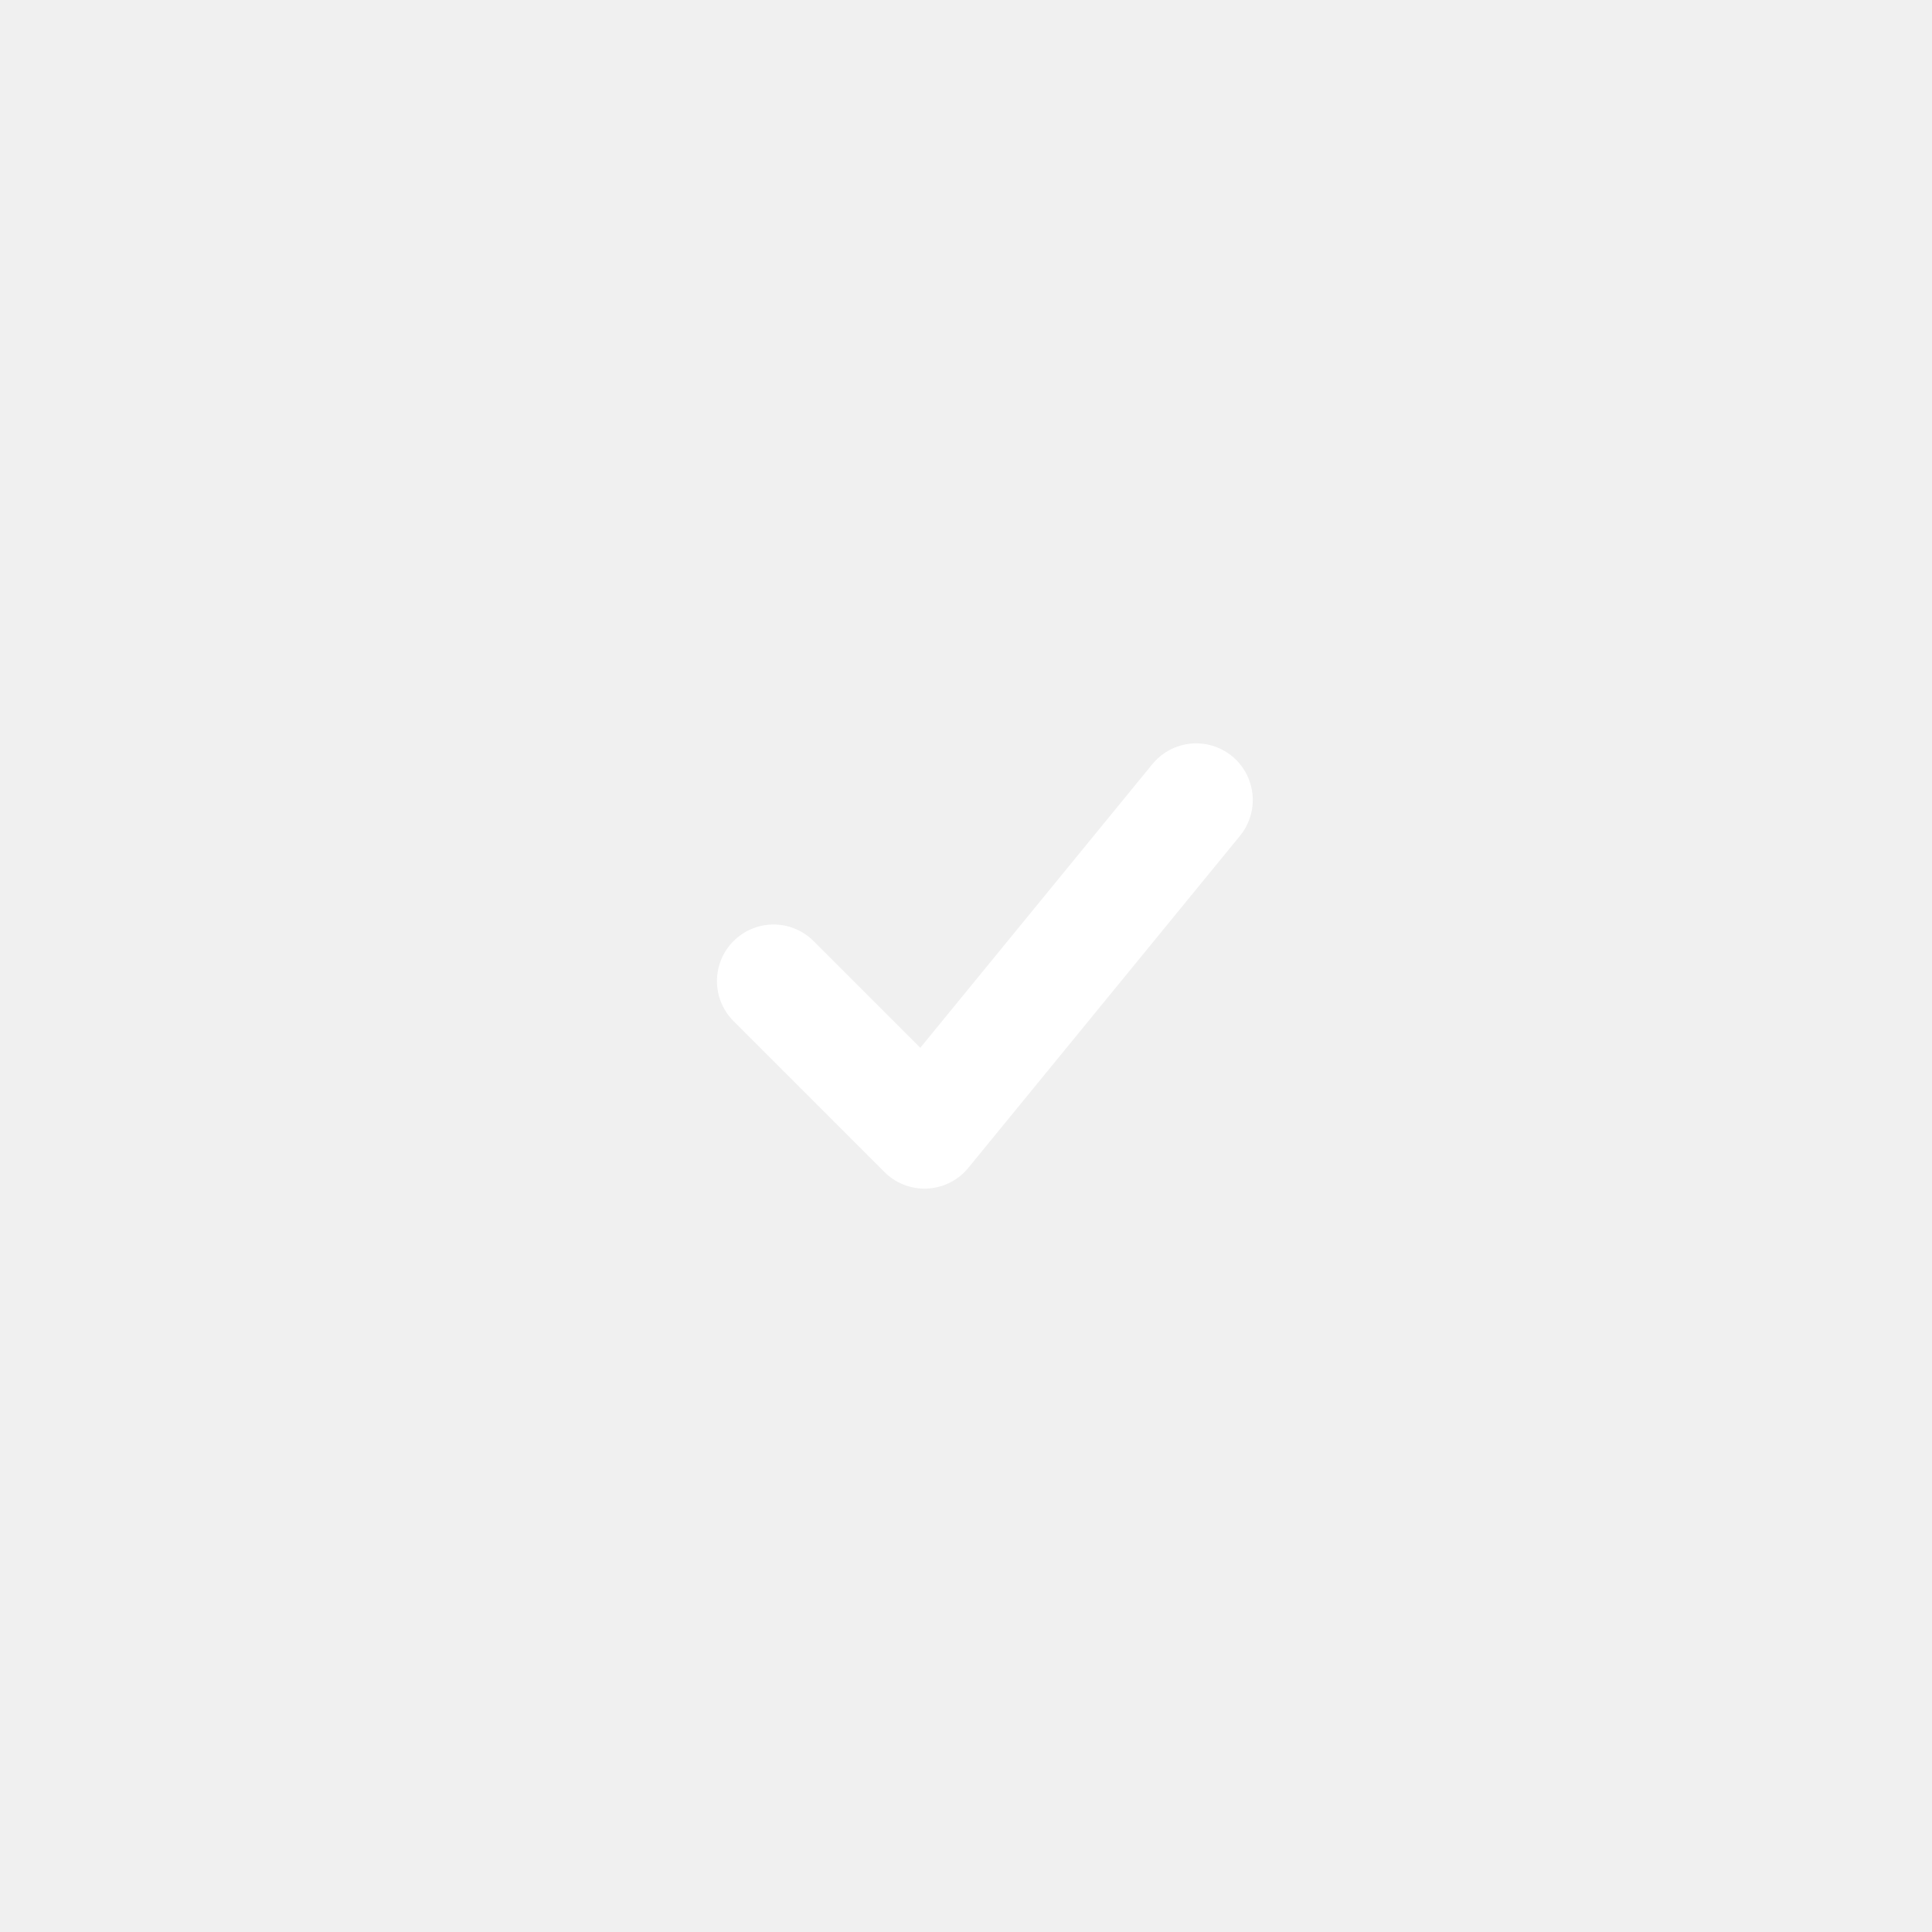
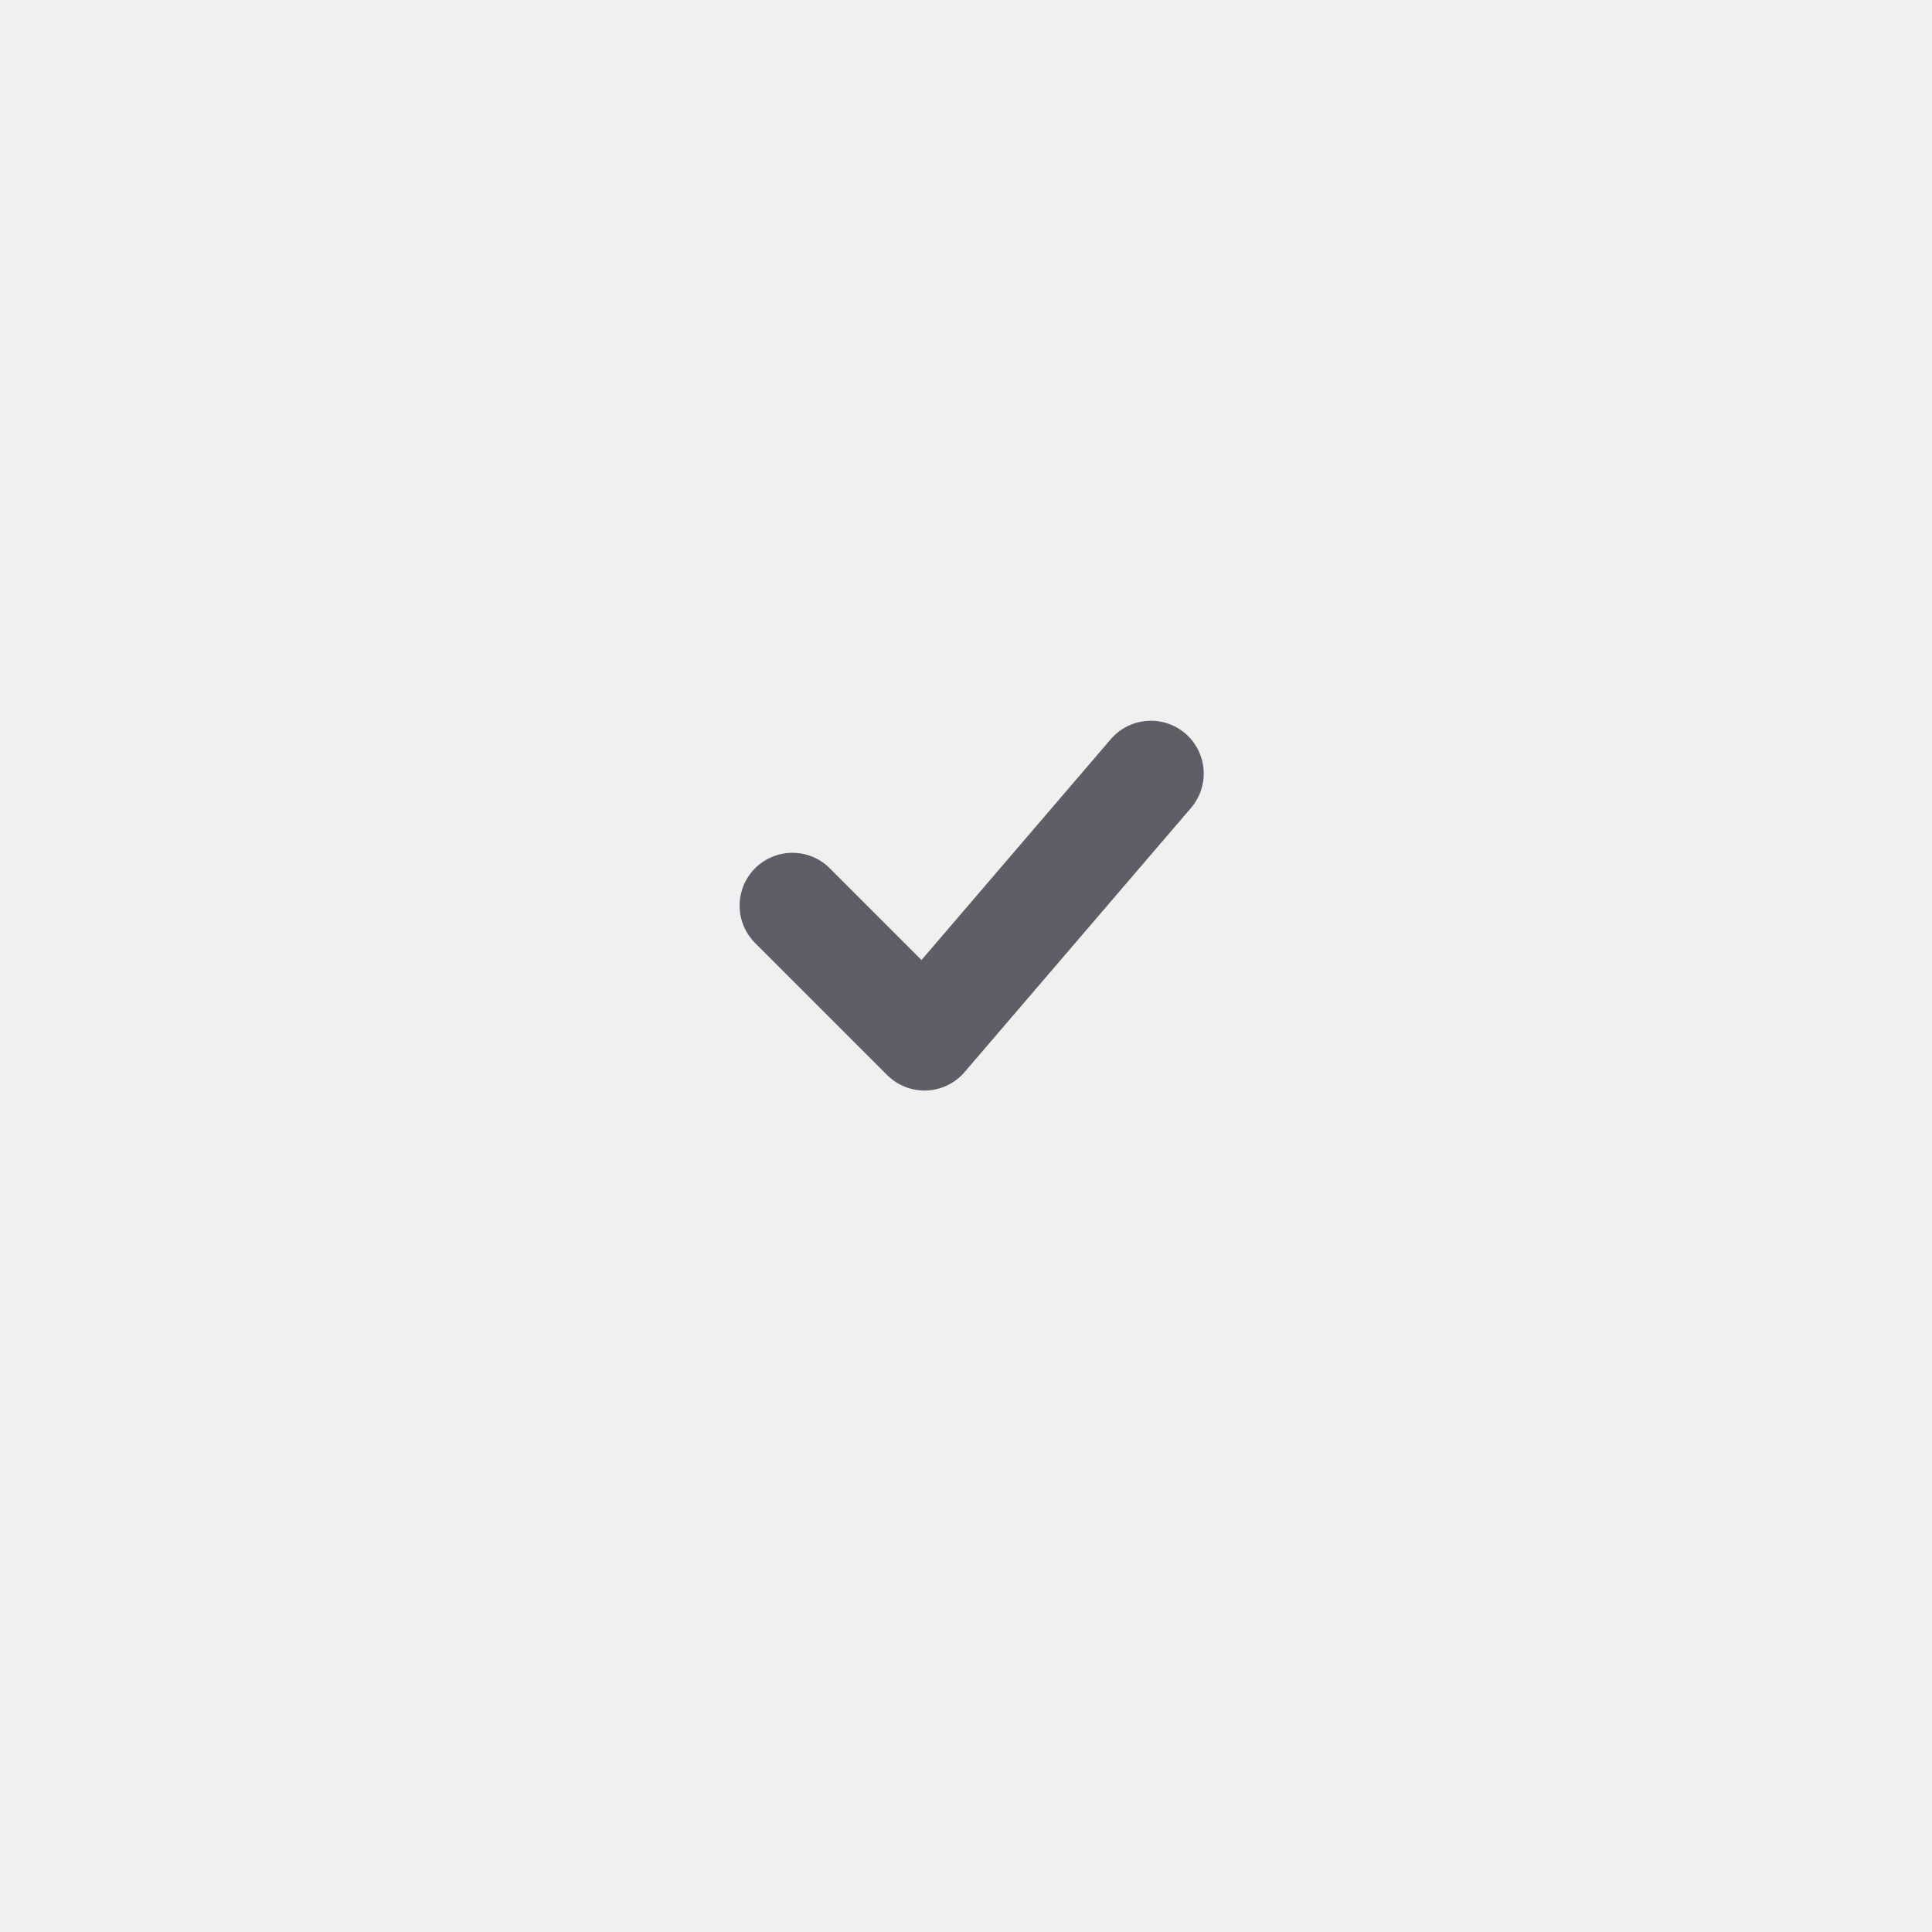
<svg xmlns="http://www.w3.org/2000/svg" width="1024" height="1024" viewBox="0 0 1024 1024">
-   <path d="M410 520 L490 600 L634 424" fill="none" stroke="#fff" stroke-width="60" stroke-linecap="round" stroke-linejoin="round" />
+   <path d="M420 480 L490 550 L610 410" fill="none" stroke="#5E5E66" stroke-width="56" stroke-linecap="round" stroke-linejoin="round" />
</svg>
